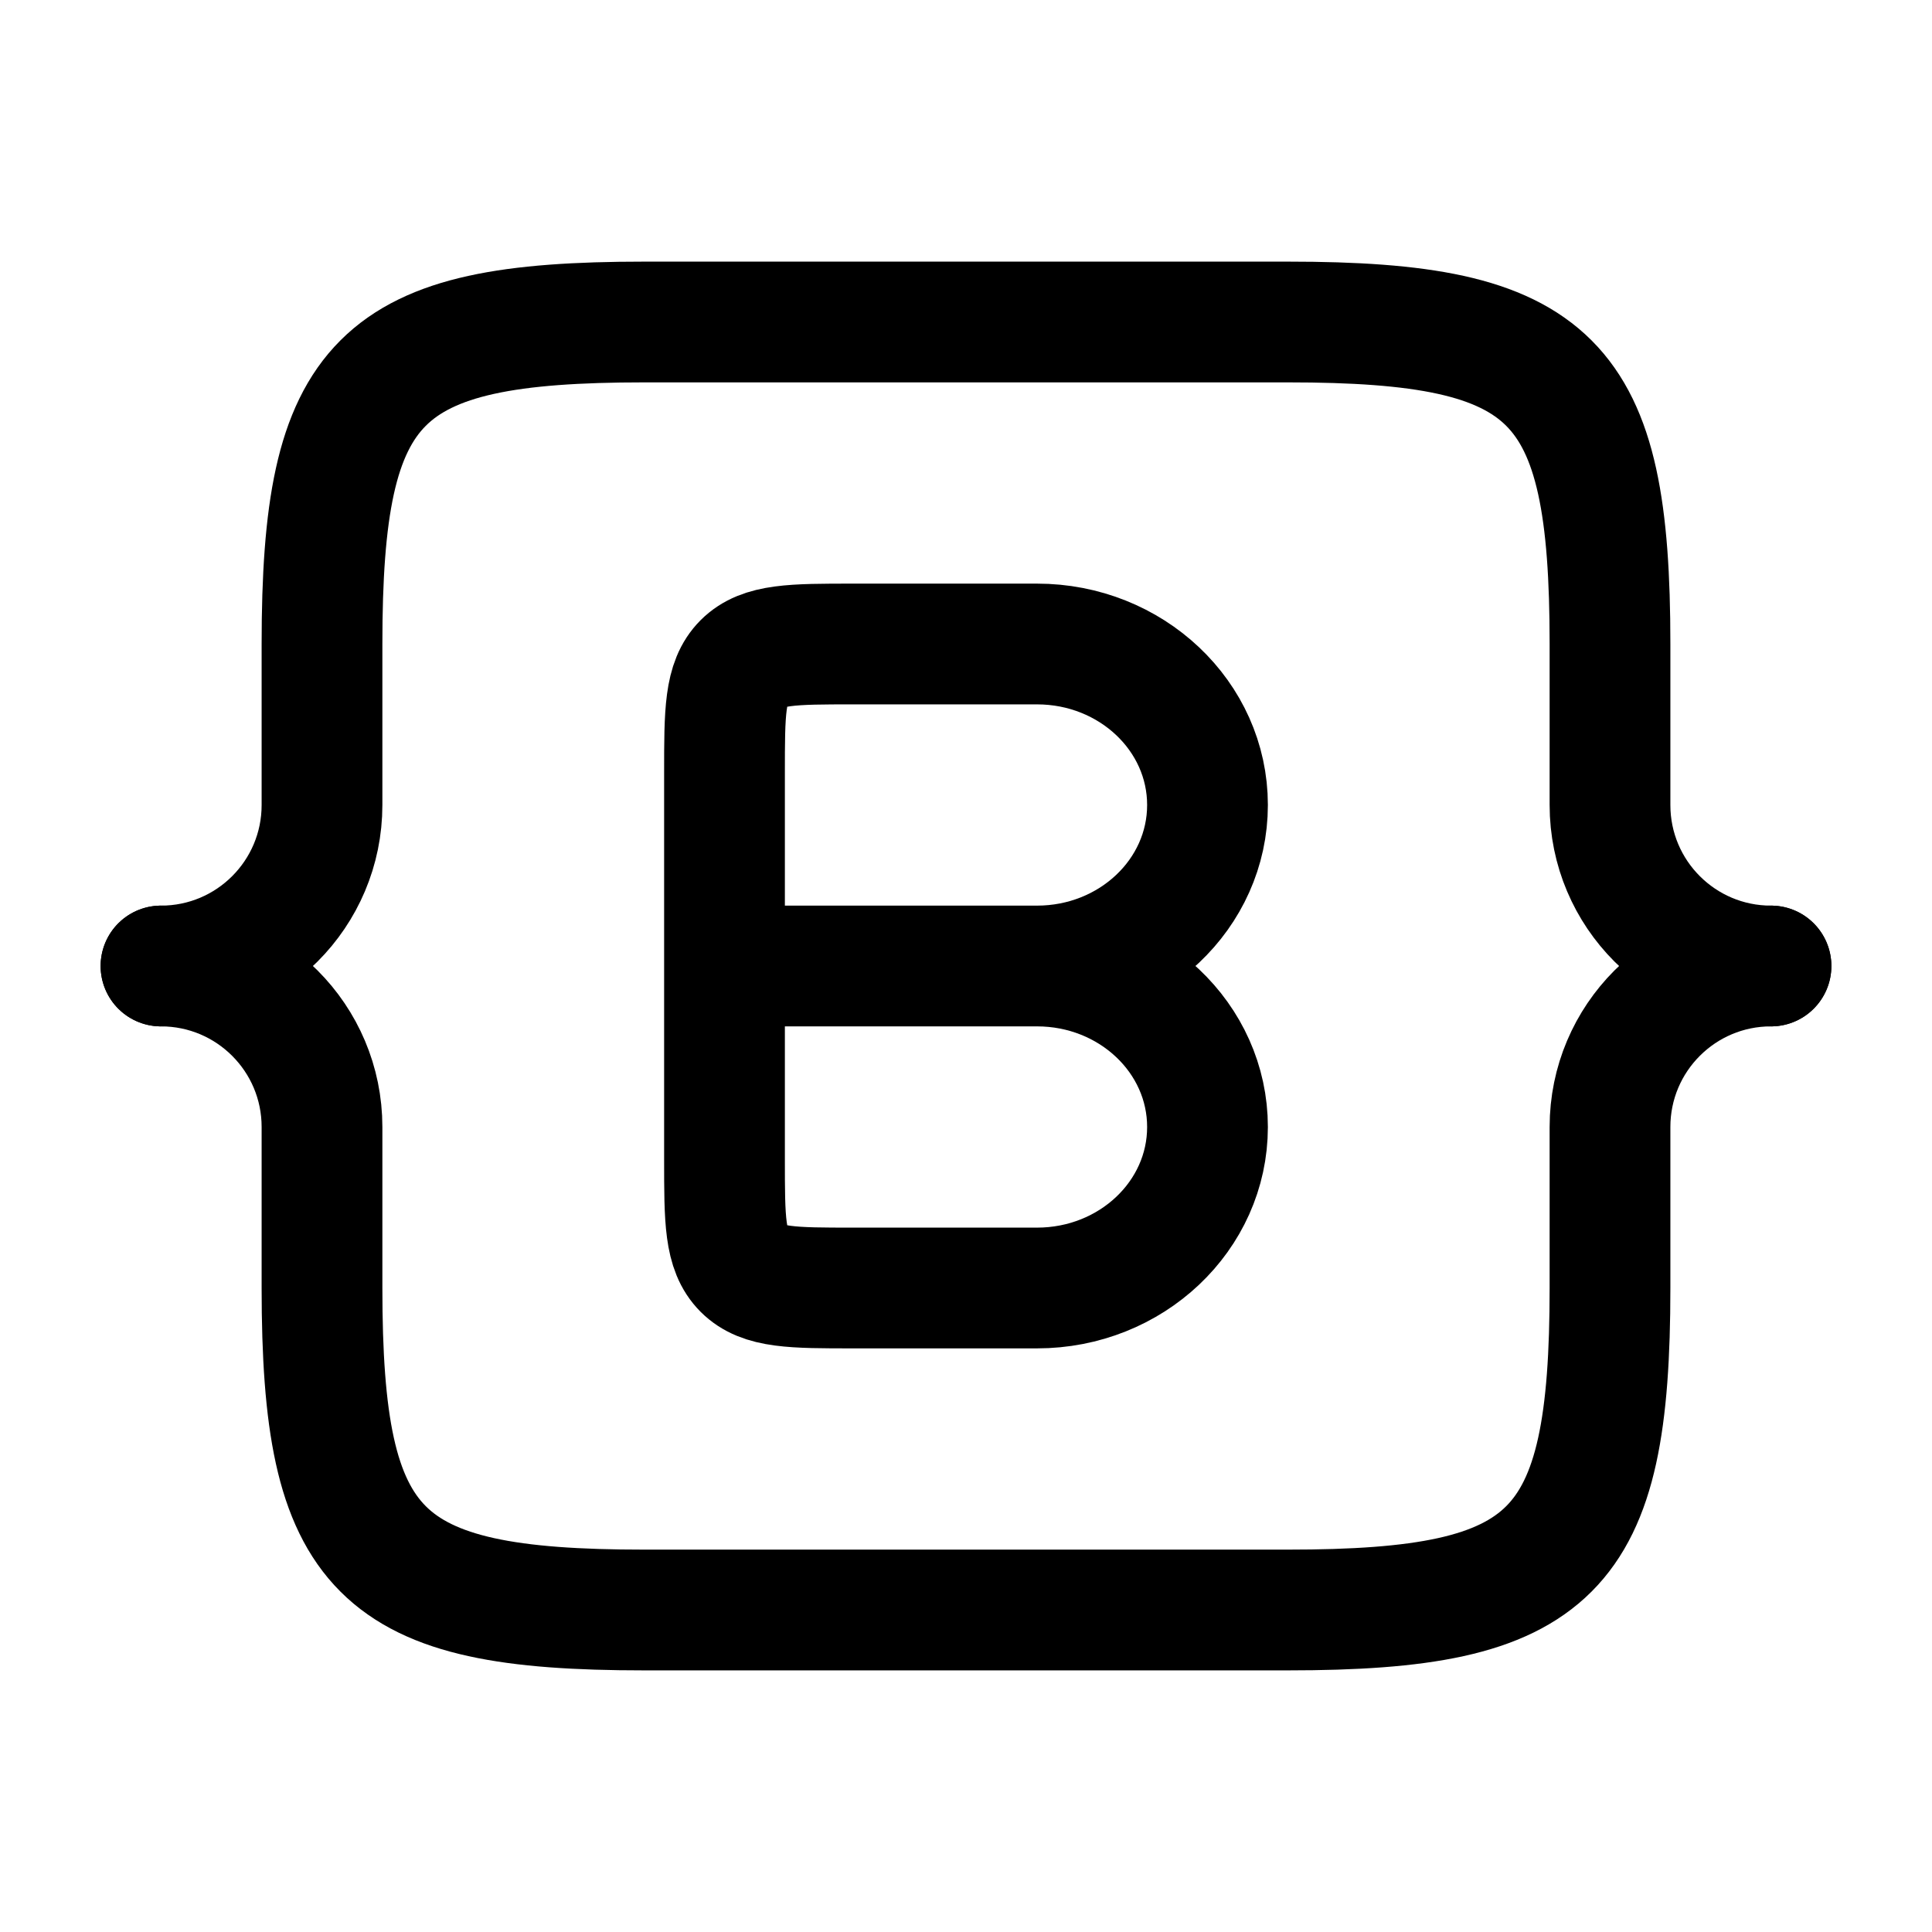
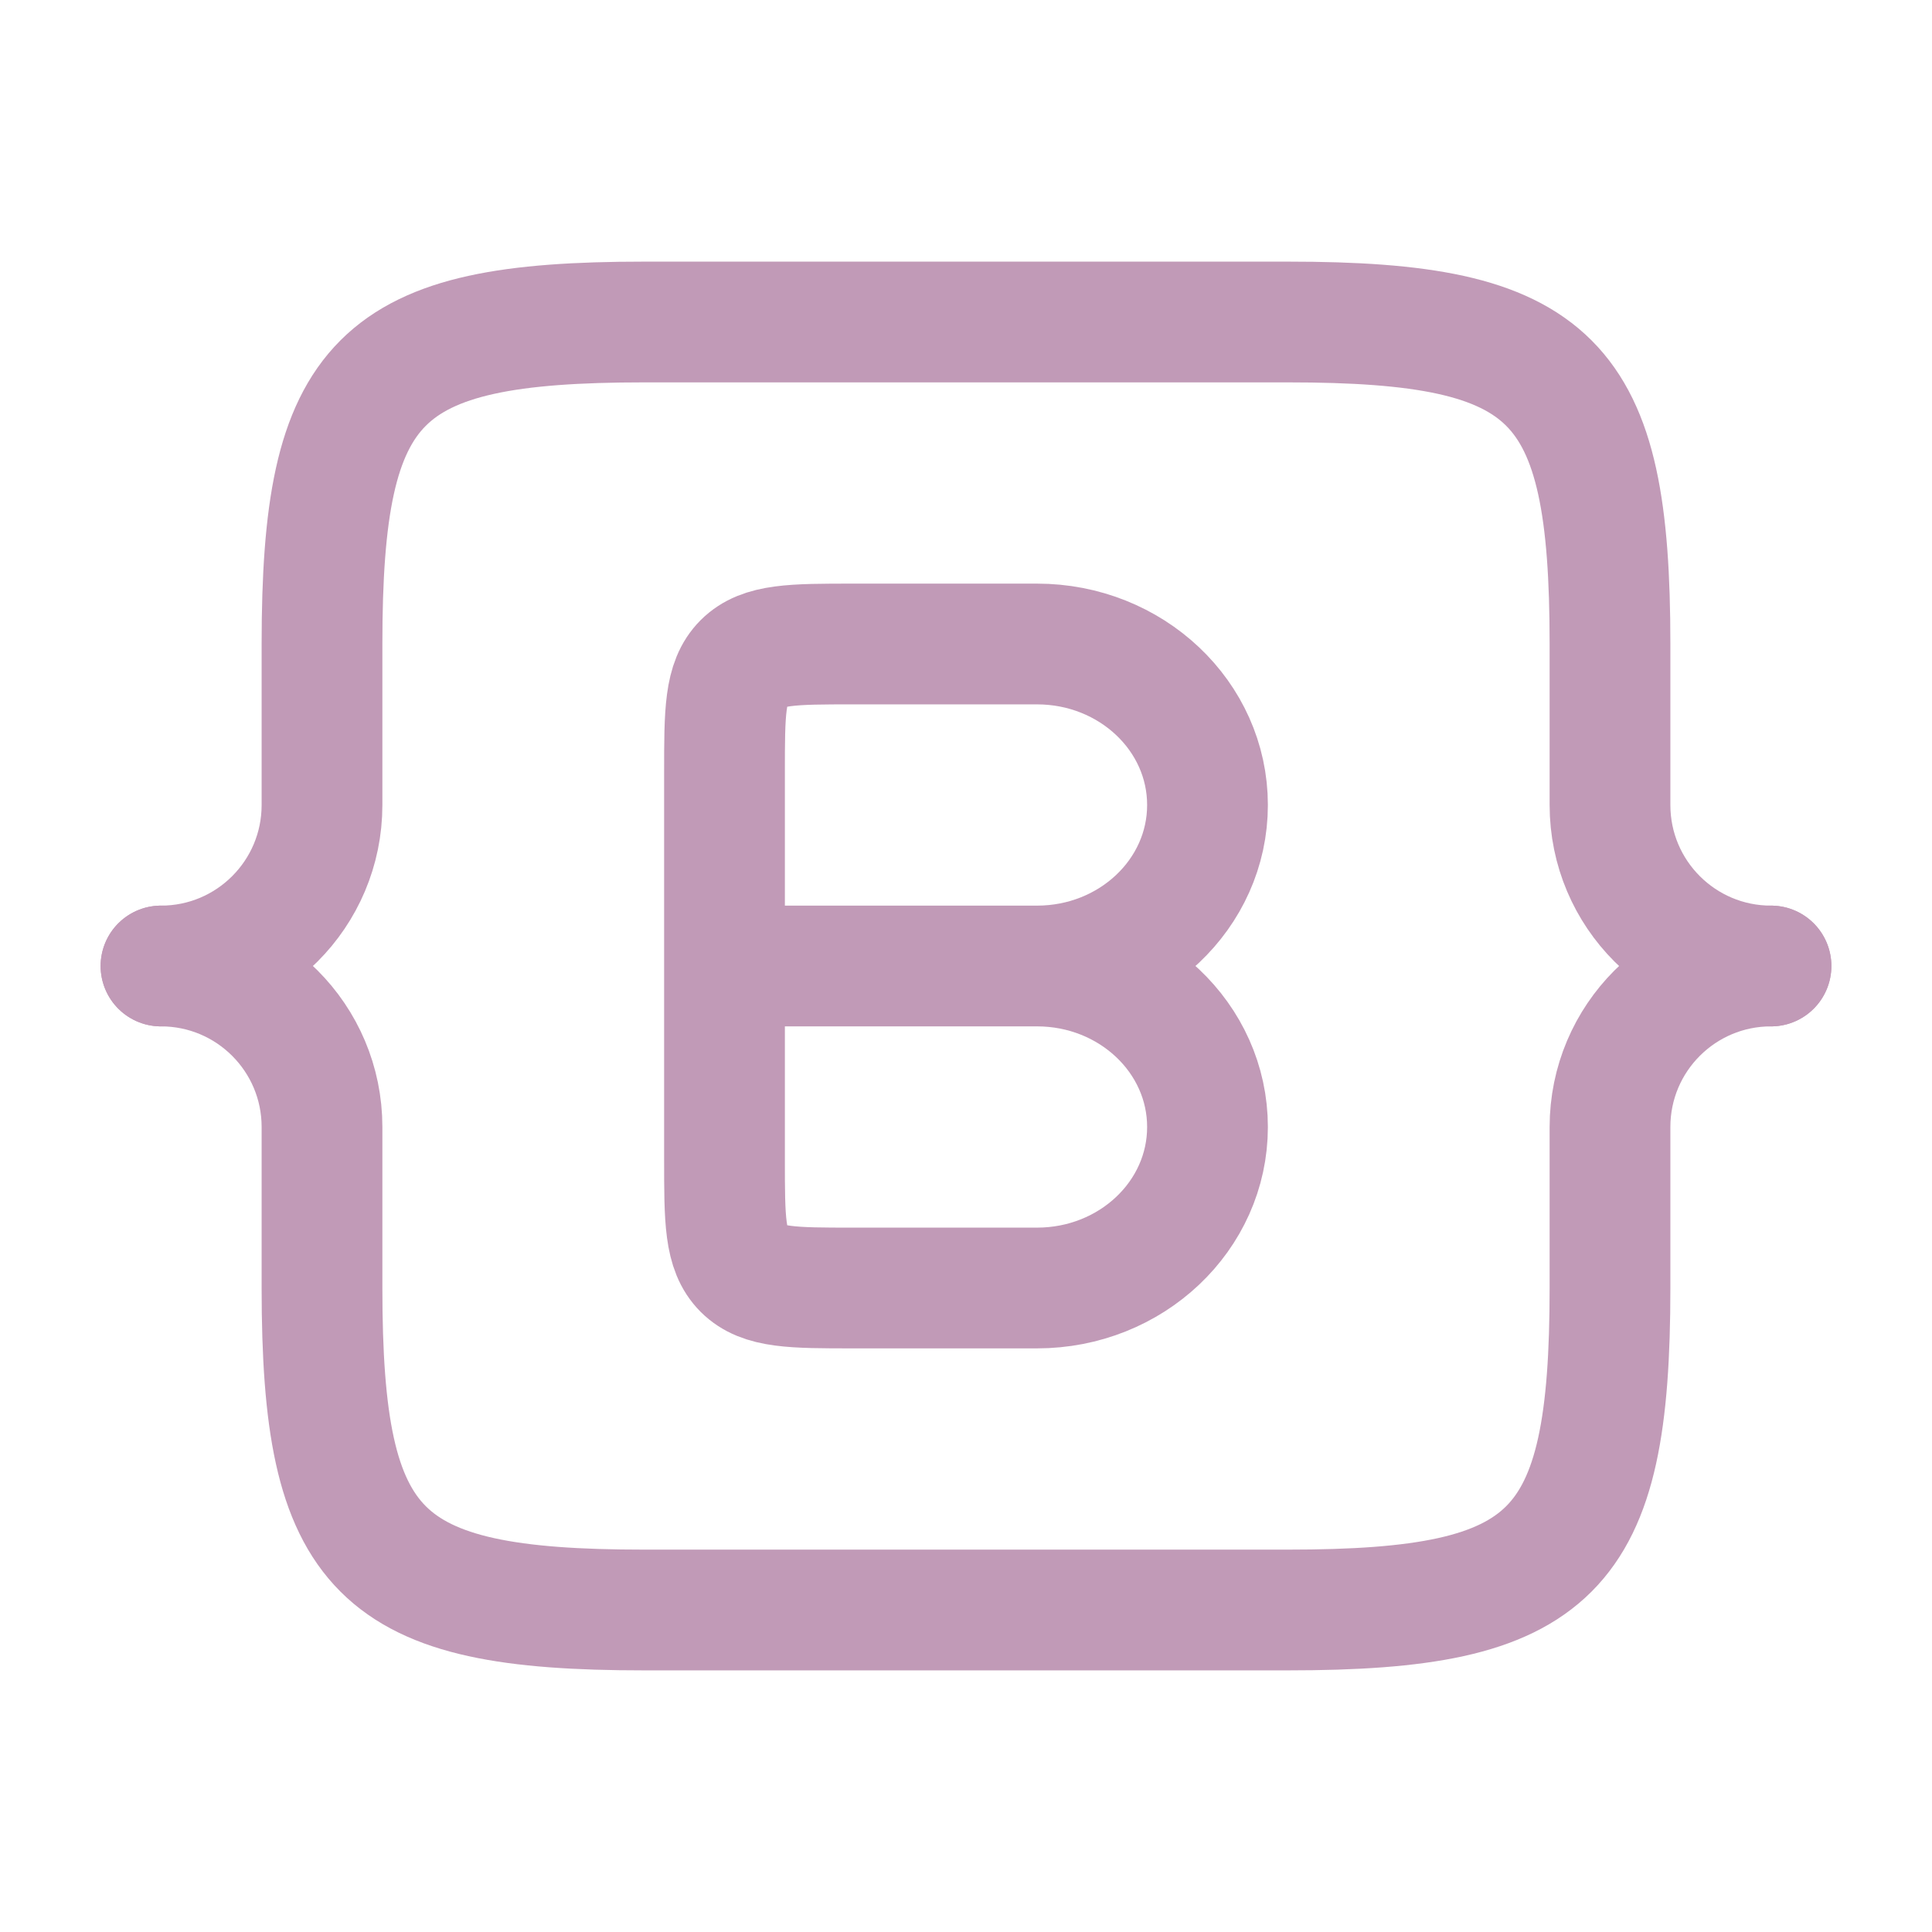
- <svg xmlns="http://www.w3.org/2000/svg" viewBox="0 0 24 24" width="24" height="24" color="#000000" fill="none">
+ <svg xmlns="http://www.w3.org/2000/svg" viewBox="0 0 24 24" width="40" height="40" color="#c19ab7" fill="none">
  <path d="M12.882 12C14.052 12 15 12.895 15 14C15 15.105 14.052 16 12.882 16H10.6C9.846 16 9.469 16 9.234 15.766C9 15.531 9 15.154 9 14.4V12M12.882 12C14.052 12 15 11.105 15 10C15 8.895 14.052 8 12.882 8H10.6C9.846 8 9.469 8 9.234 8.234C9 8.469 9 8.846 9 9.6V12M12.882 12H9" stroke="currentColor" stroke-width="1.5" stroke-linecap="round" stroke-linejoin="round" />
  <path d="M22 12C20.895 12 20 11.105 20 10V8C20 4.691 19.309 4 16 4H8C4.691 4 4 4.691 4 8V10C4 11.105 3.105 12 2 12" stroke="currentColor" stroke-width="1.5" stroke-linecap="round" stroke-linejoin="round" />
  <path d="M2 12C3.105 12 4 12.895 4 14L4 16C4 19.309 4.691 20 8 20H16C19.309 20 20 19.309 20 16V14C20 12.895 20.895 12 22 12" stroke="currentColor" stroke-width="1.5" stroke-linecap="round" stroke-linejoin="round" />
</svg>
